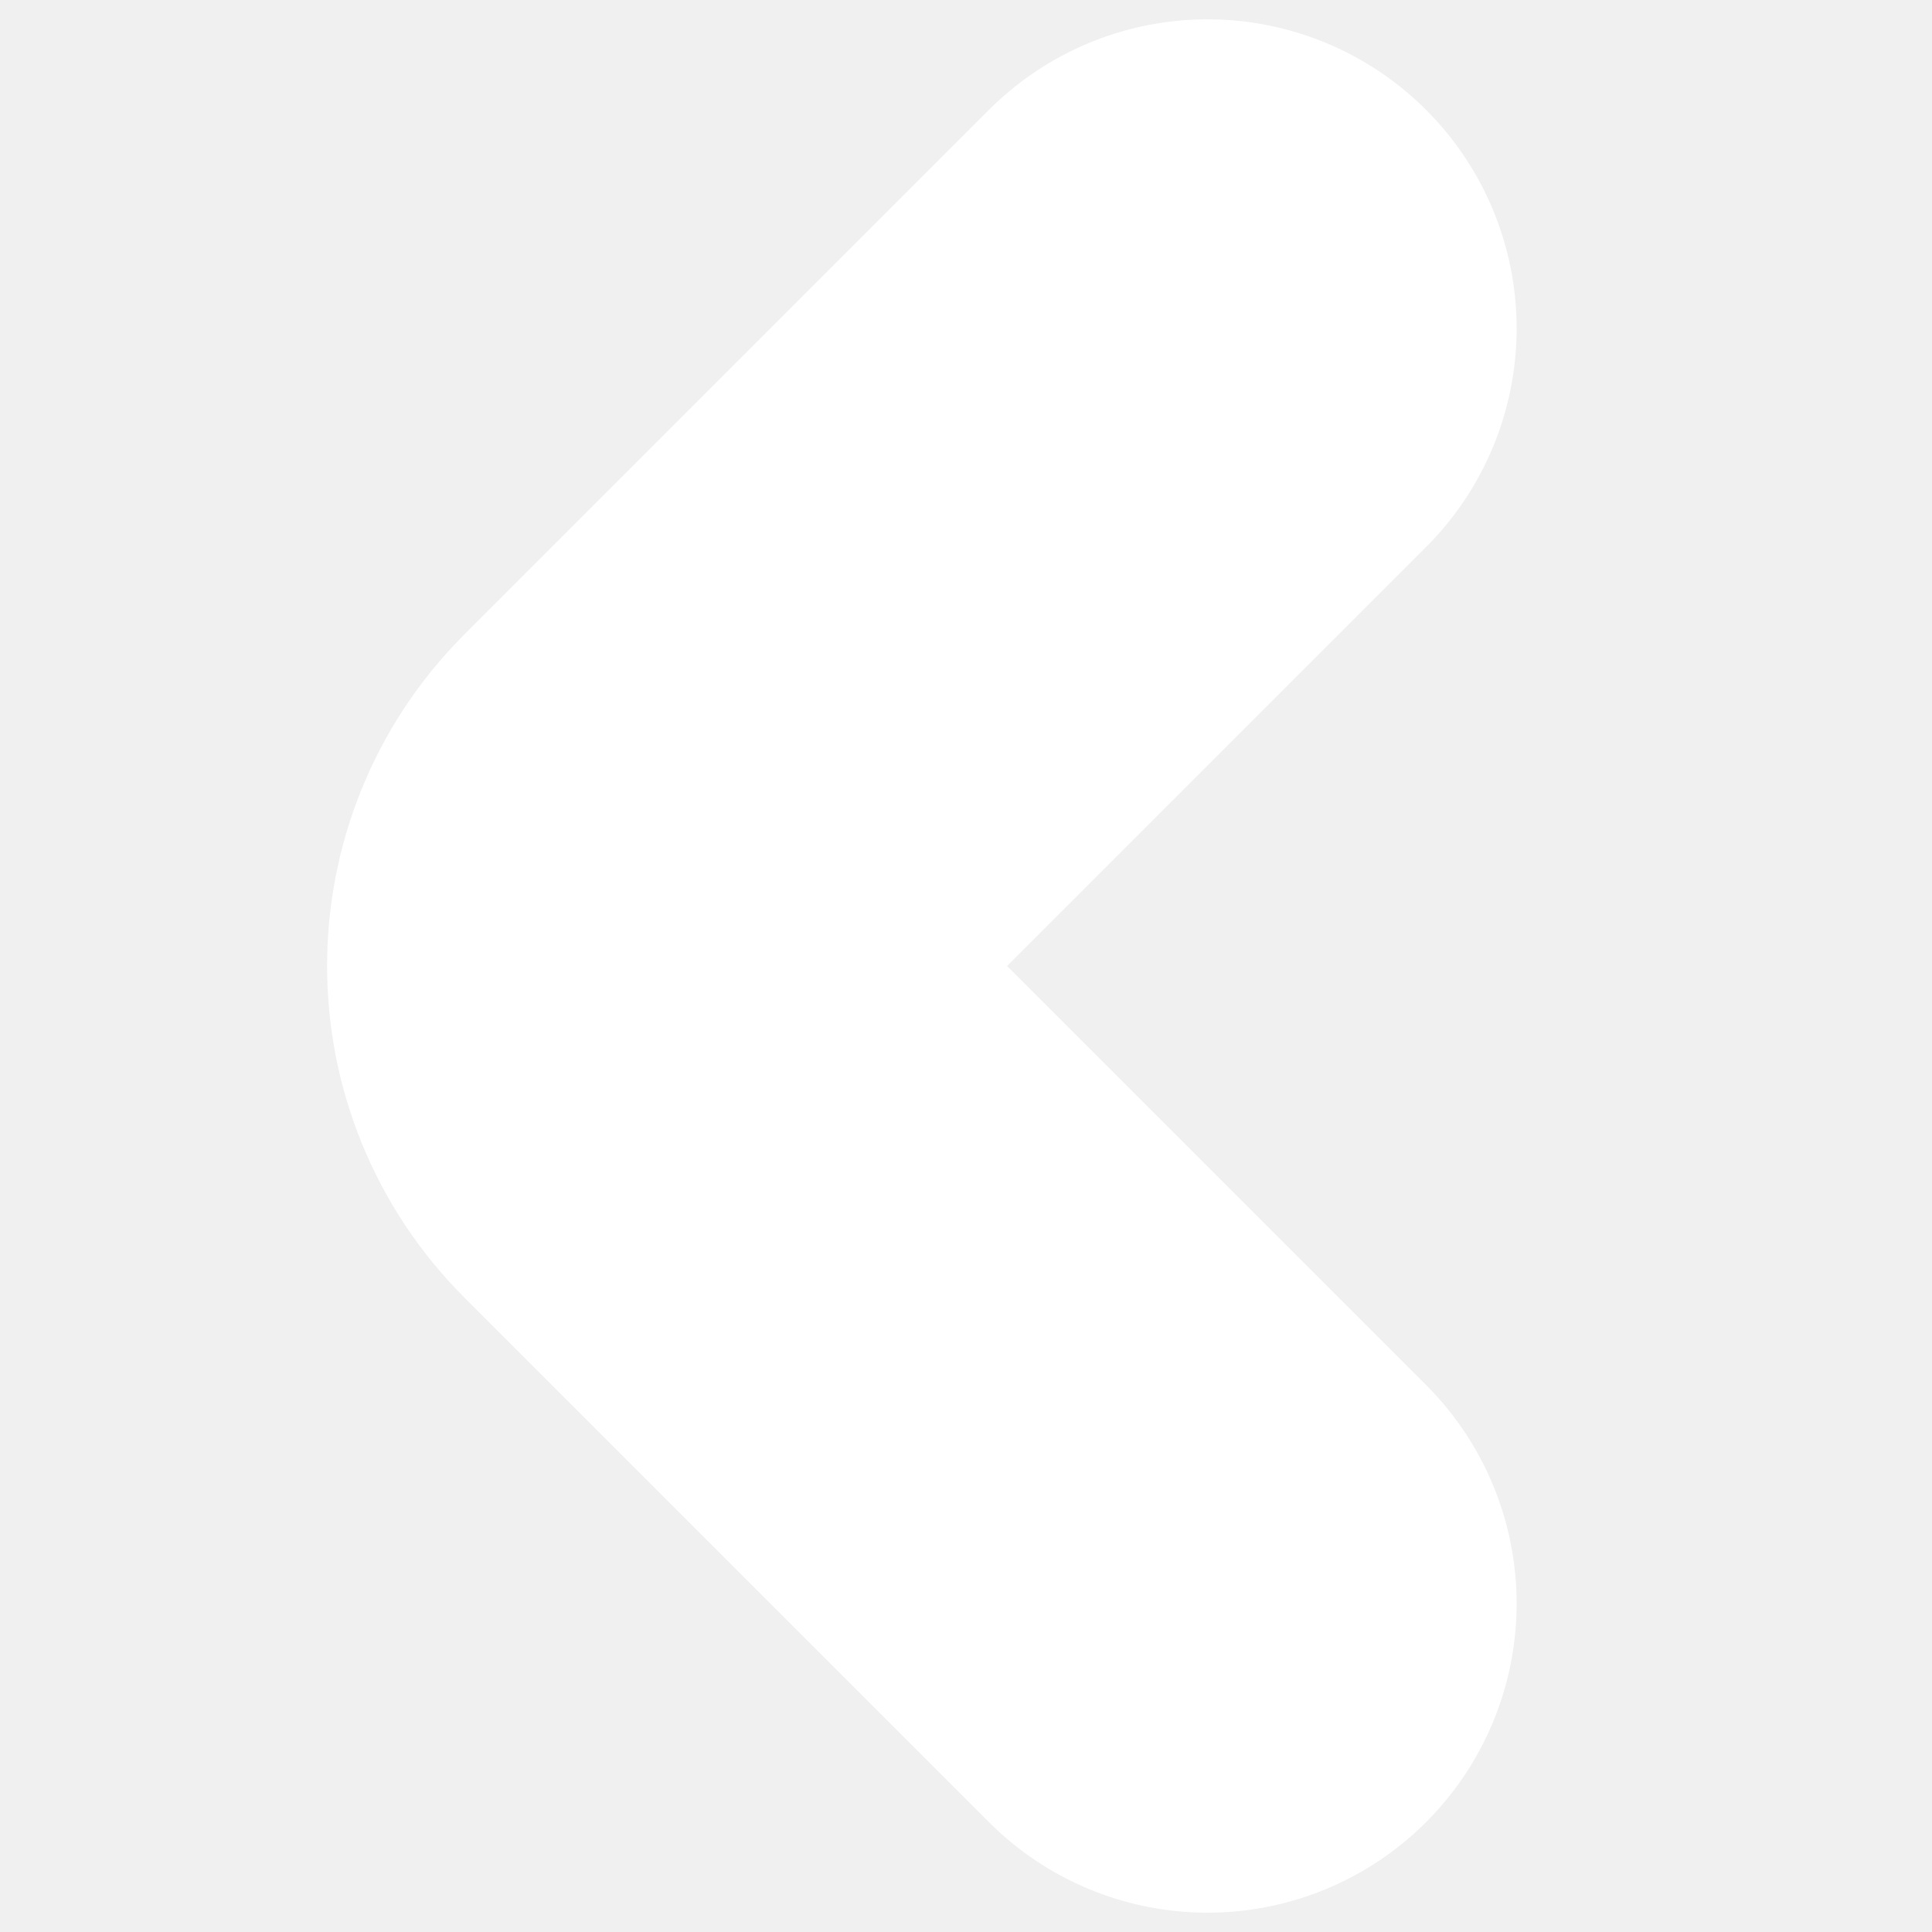
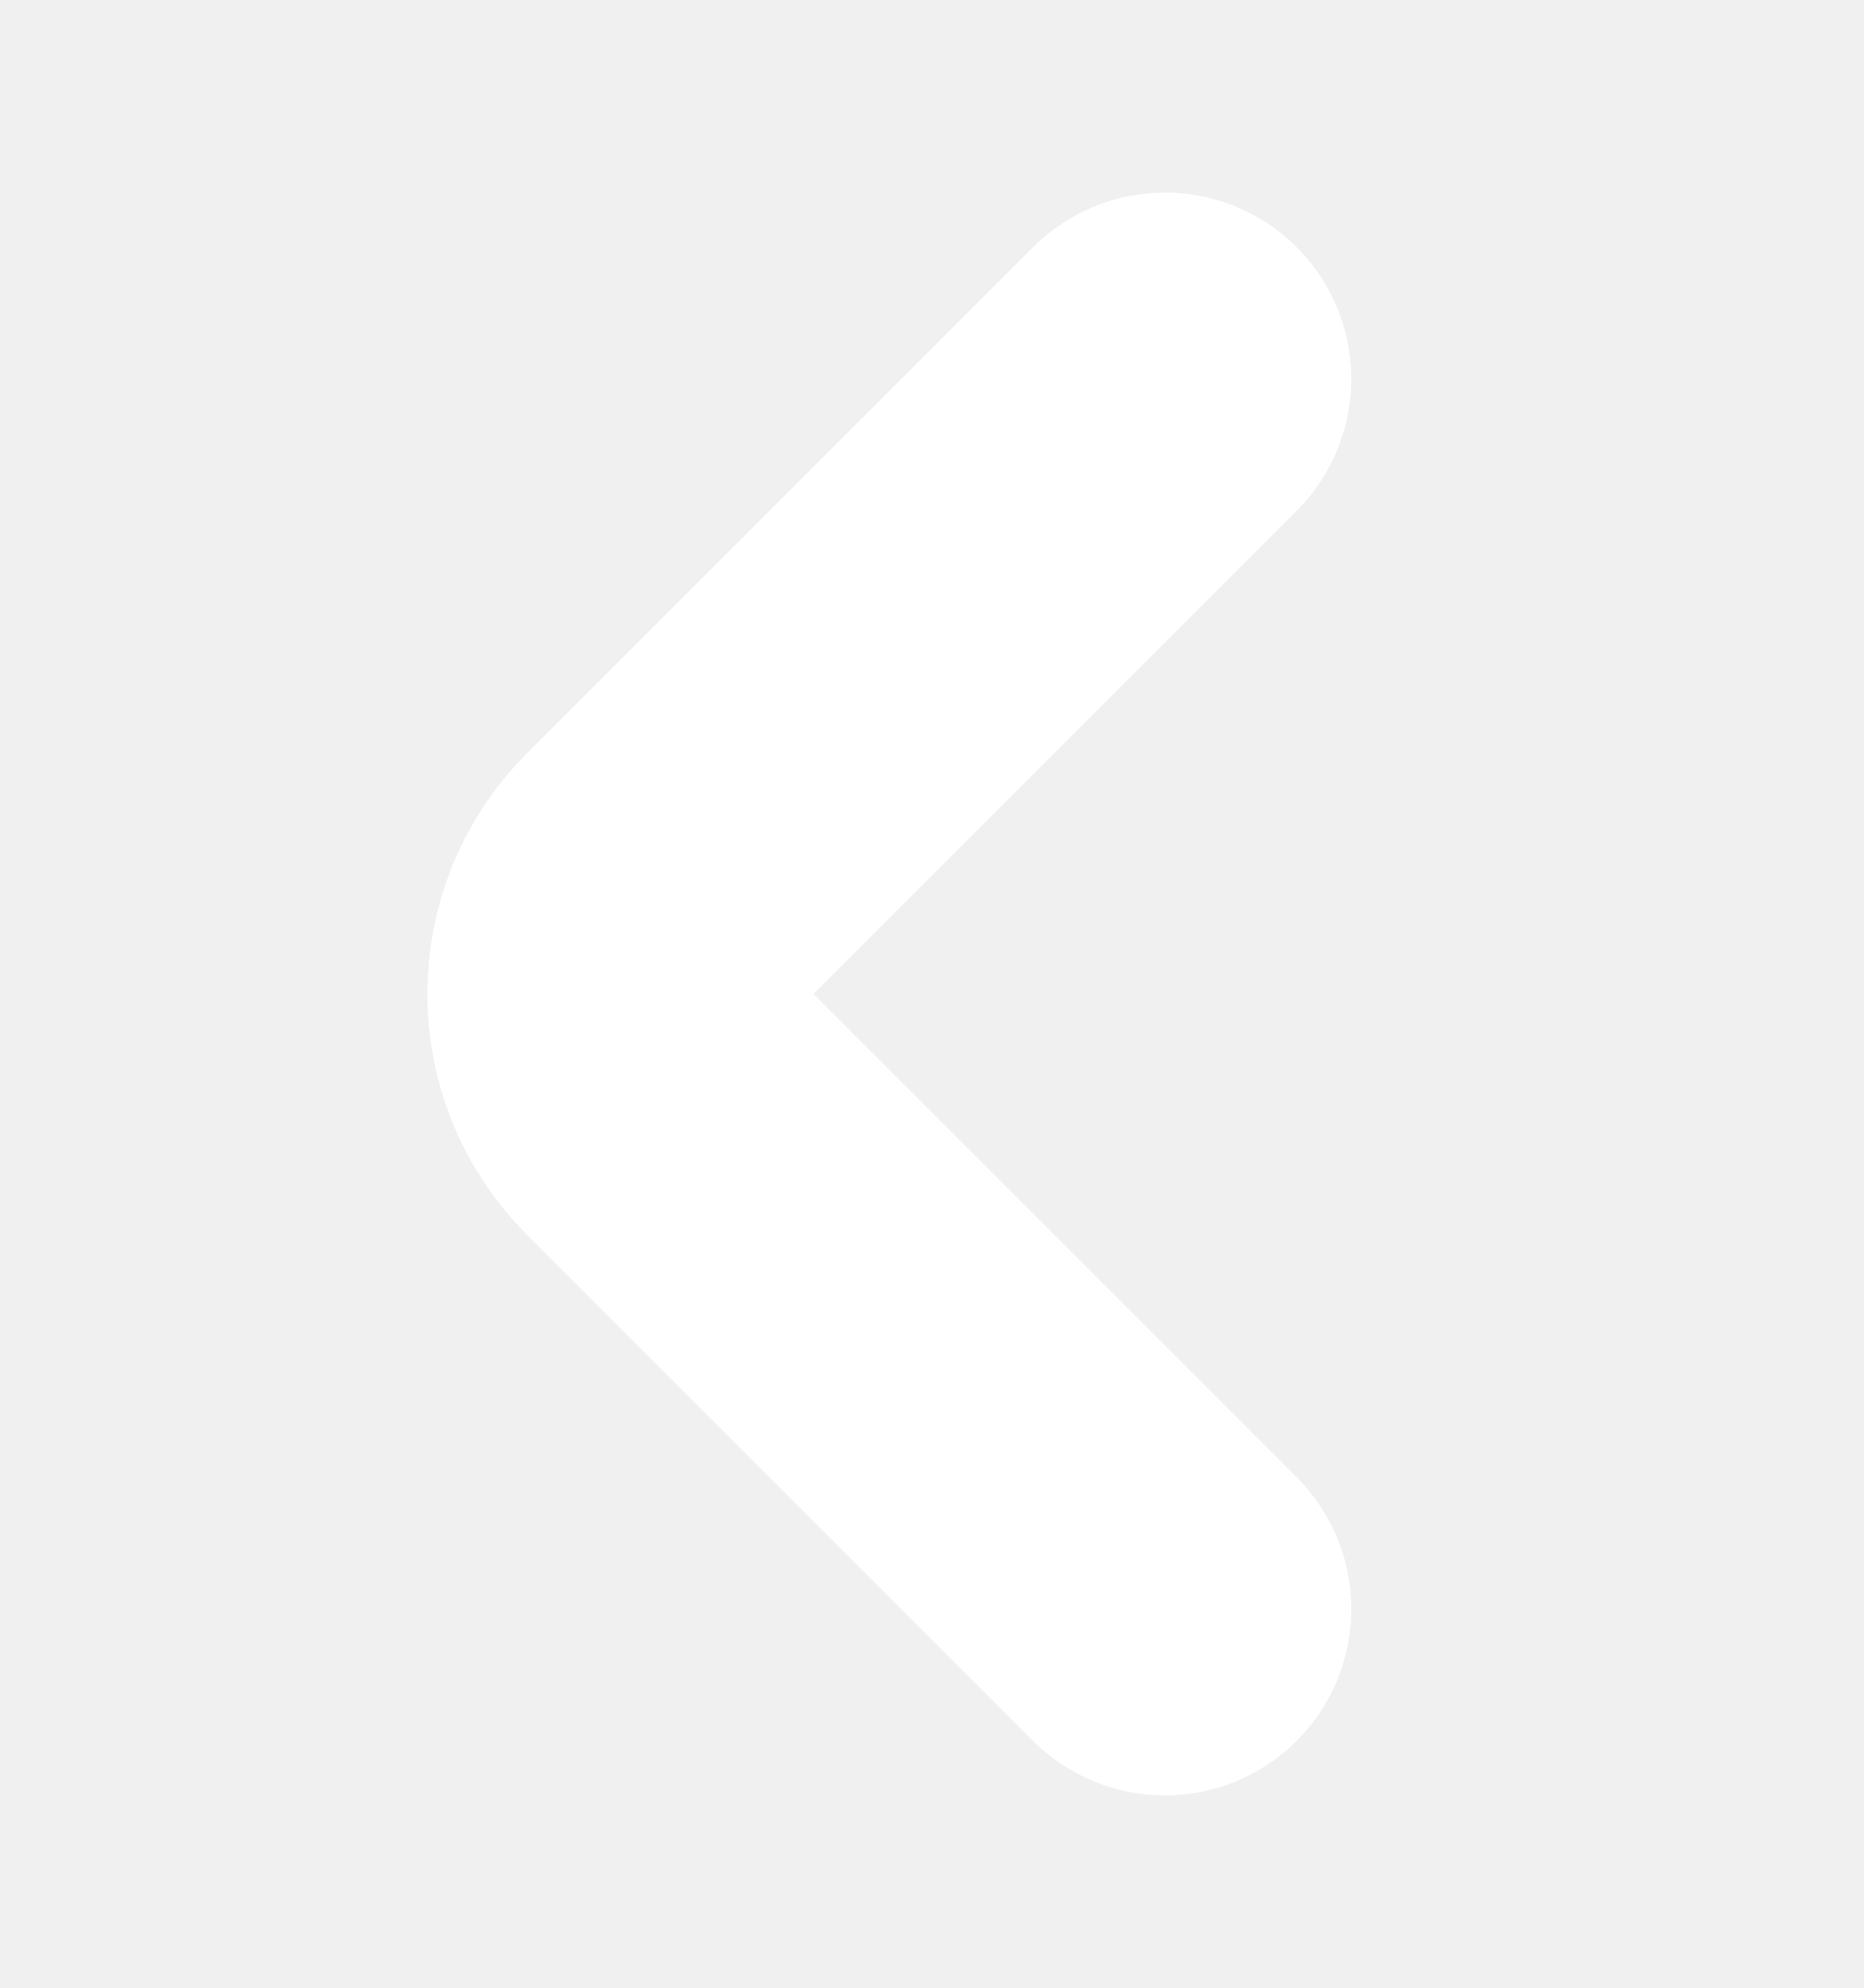
- <svg xmlns="http://www.w3.org/2000/svg" width="15" height="15" viewBox="0 0 15 15" fill="none">
-   <path d="M9.375 12.45L5.3 8.375C4.819 7.894 4.819 7.106 5.3 6.625L9.375 2.55" stroke="white" stroke-width="4.8" stroke-miterlimit="10" stroke-linecap="round" stroke-linejoin="round" />
+ <svg xmlns="http://www.w3.org/2000/svg" width="15" height="16" viewBox="0 0 15 16" fill="none">
+   <path d="M9.375 12.95L5.3 8.875C4.819 8.394 4.819 7.606 5.3 7.125L9.375 3.05" stroke="white" stroke-width="3" stroke-miterlimit="10" stroke-linecap="round" stroke-linejoin="round" />
</svg>
